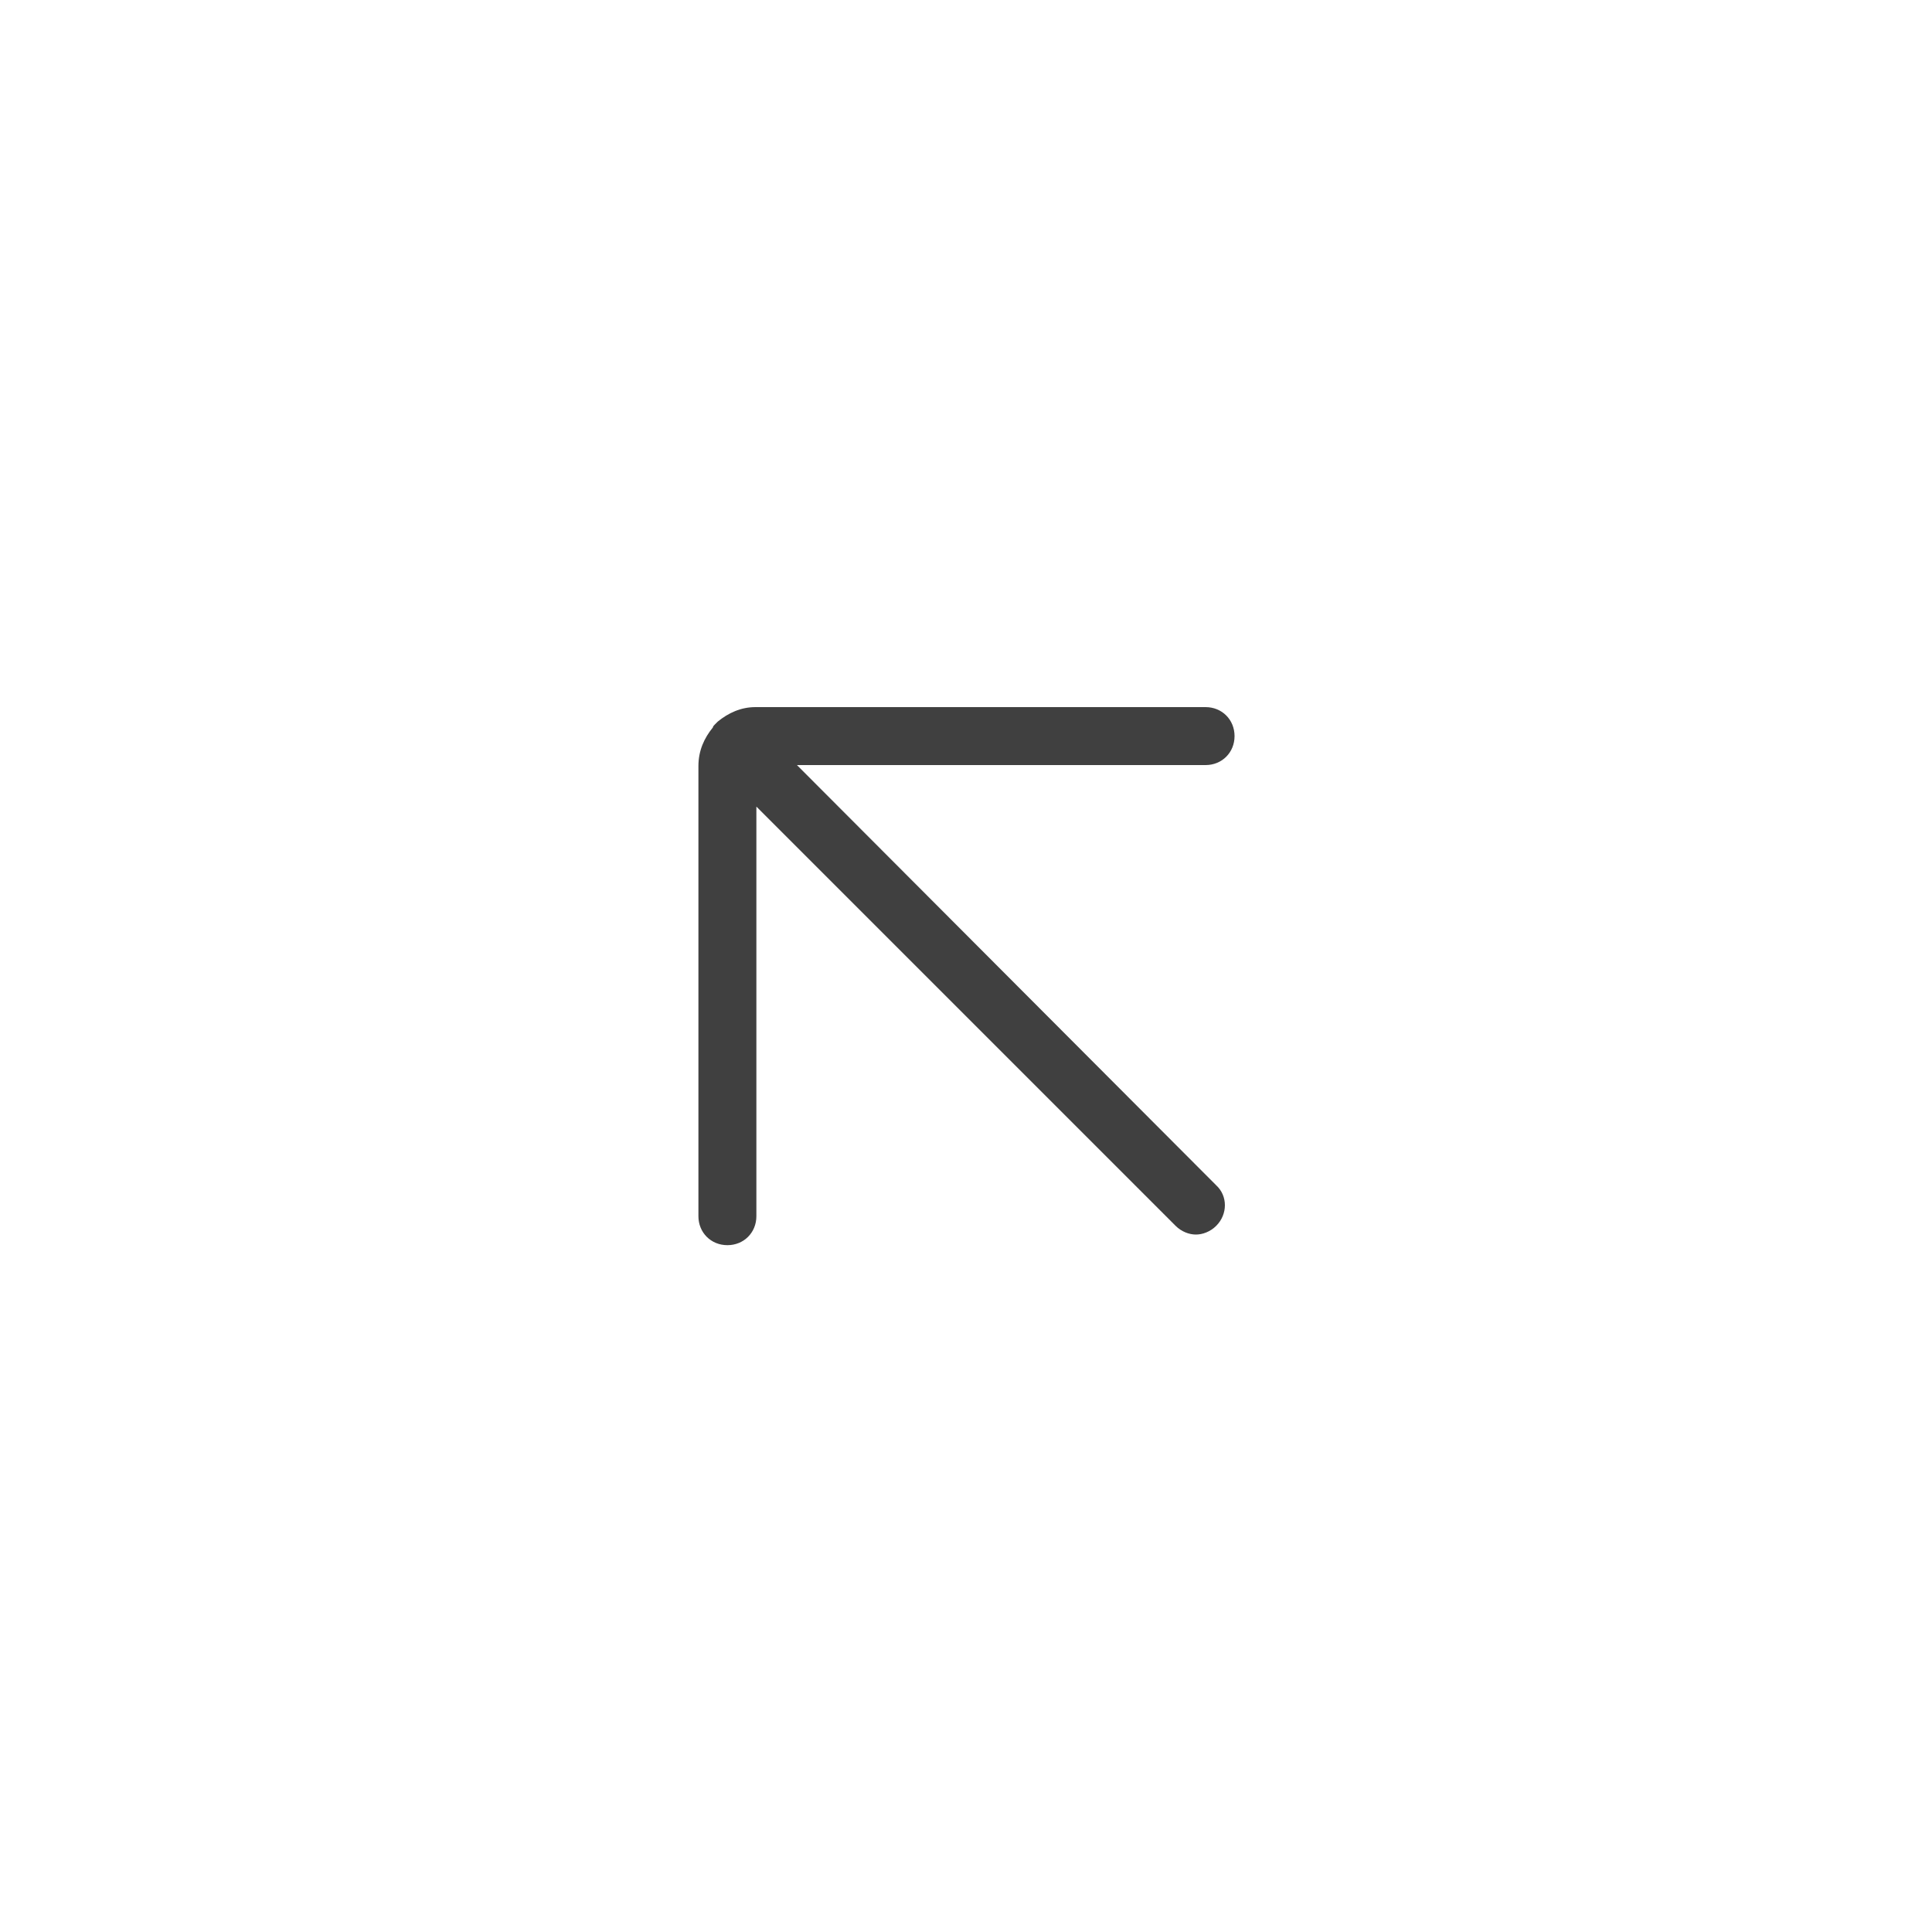
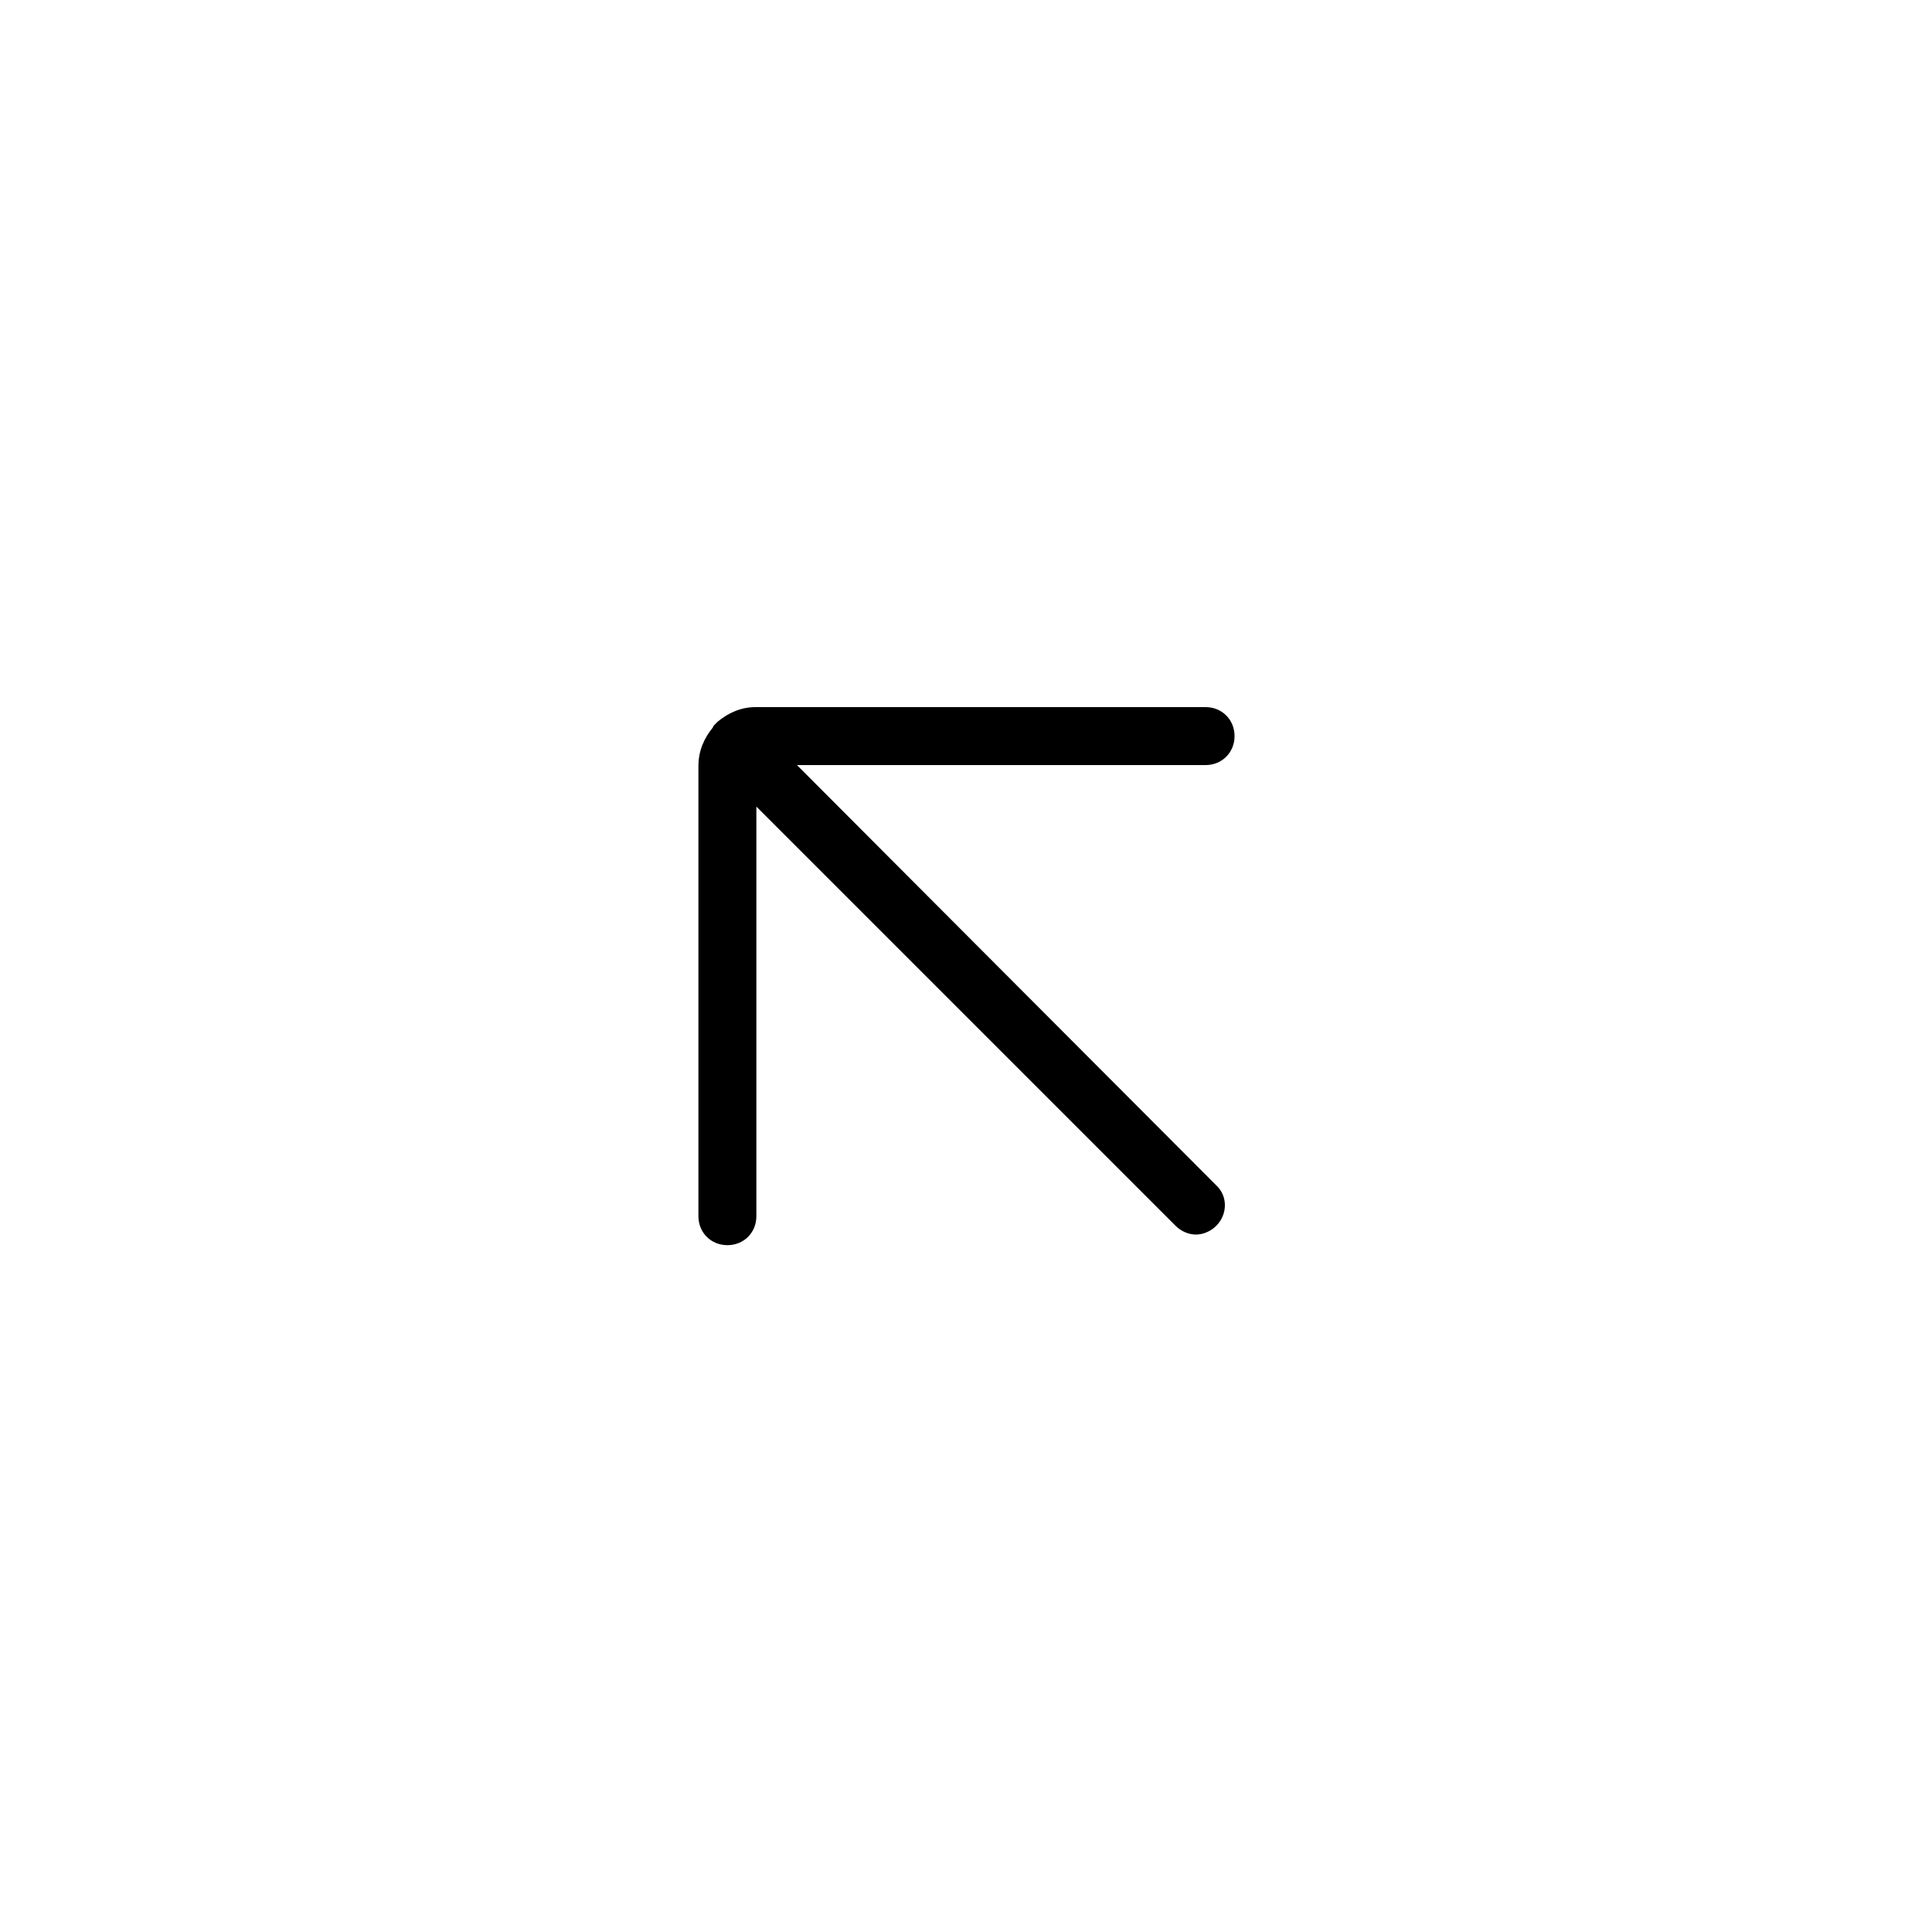
<svg xmlns="http://www.w3.org/2000/svg" version="1.1" id="Layer_1" x="0px" y="0px" viewBox="0 0 200 200" style="enable-background:new 0 0 200 200;" xml:space="preserve">
  <style type="text/css">
- 	.st0{fill:#404040;}
</style>
-   <path class="st0" d="M127.8,76.2c0-1.7-1.3-3-3-3H78.2c-1.5,0-2.8,0.6-3.9,1.5c-0.1,0.1-0.2,0.2-0.3,0.3c-0.1,0.1-0.2,0.2-0.2,0.3  c-0.9,1.1-1.5,2.4-1.5,4v46.6c0,1.7,1.3,3,3,3s3-1.3,3-3l0-42.4l43.4,43.4c0.6,0.6,1.4,0.9,2.1,0.9s1.5-0.3,2.1-0.9  c1.2-1.2,1.2-3.1,0-4.2L82.5,79.2h42.3C126.5,79.2,127.8,77.9,127.8,76.2z" />
+   <path d="M127.8,76.2c0-1.7-1.3-3-3-3H78.2c-1.5,0-2.8,0.6-3.9,1.5c-0.1,0.1-0.2,0.2-0.3,0.3c-0.1,0.1-0.2,0.2-0.2,0.3  c-0.9,1.1-1.5,2.4-1.5,4v46.6c0,1.7,1.3,3,3,3s3-1.3,3-3l0-42.4l43.4,43.4c0.6,0.6,1.4,0.9,2.1,0.9s1.5-0.3,2.1-0.9  c1.2-1.2,1.2-3.1,0-4.2L82.5,79.2h42.3C126.5,79.2,127.8,77.9,127.8,76.2z" />
</svg>
